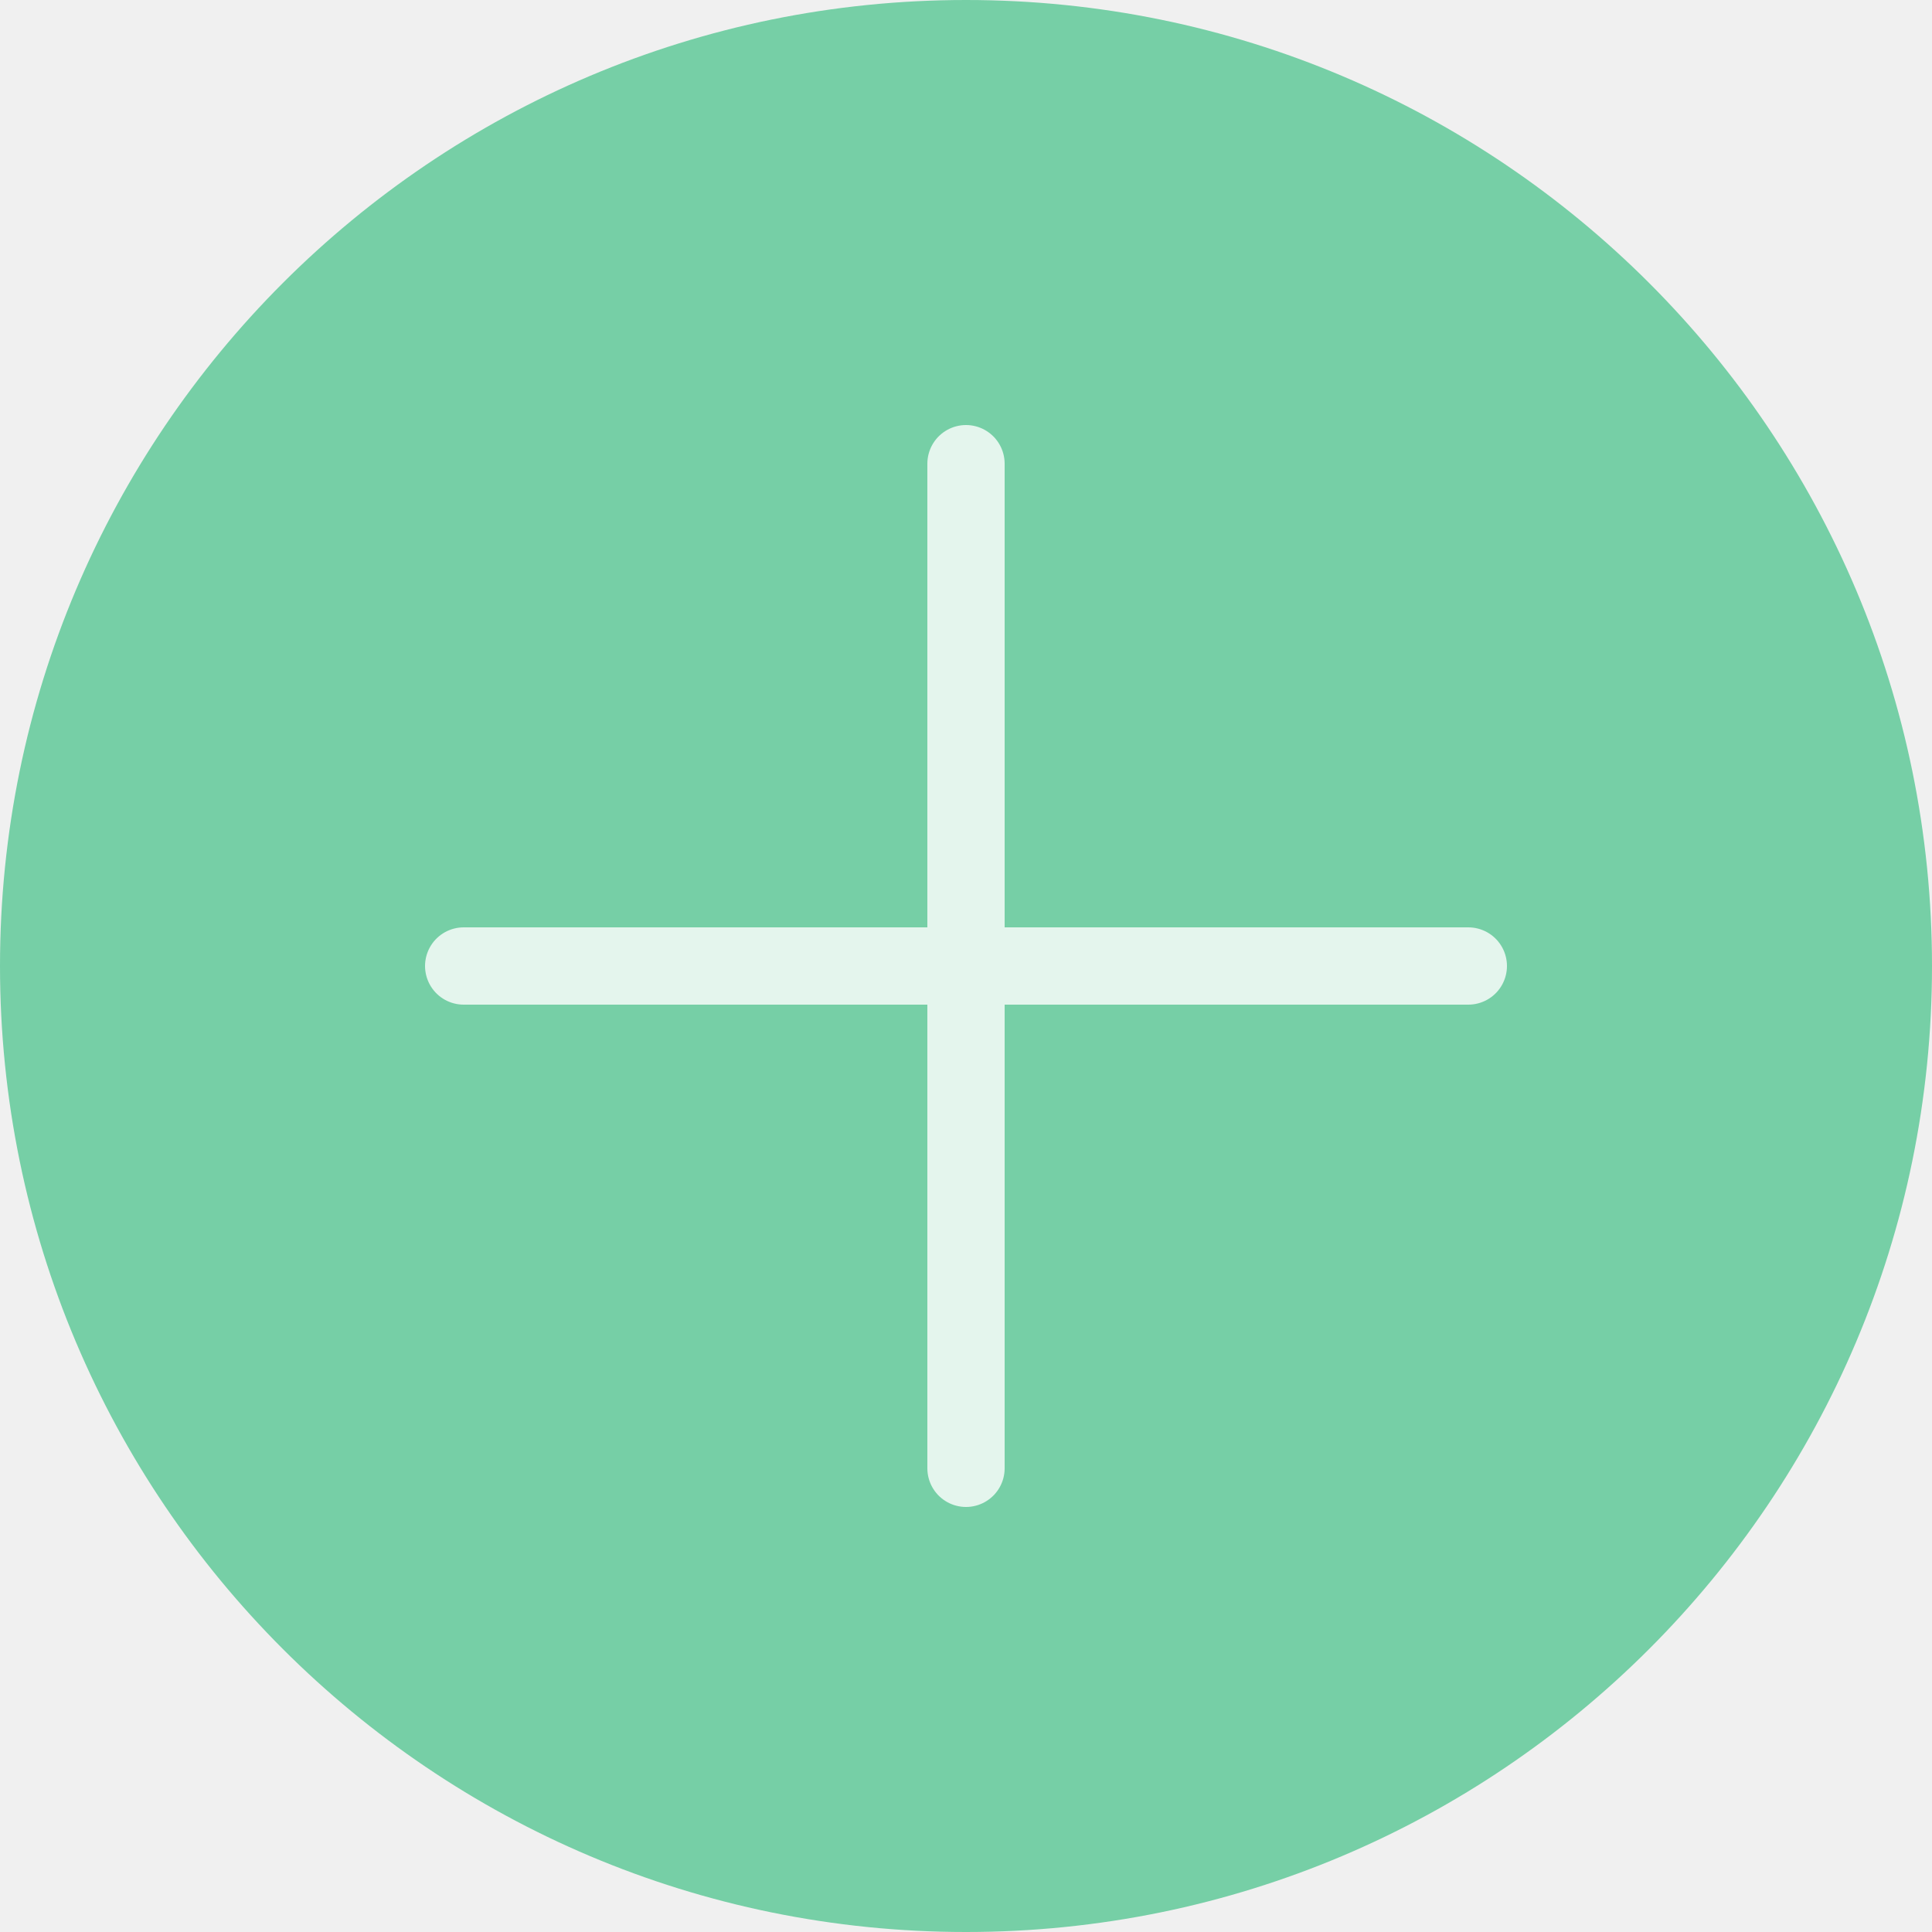
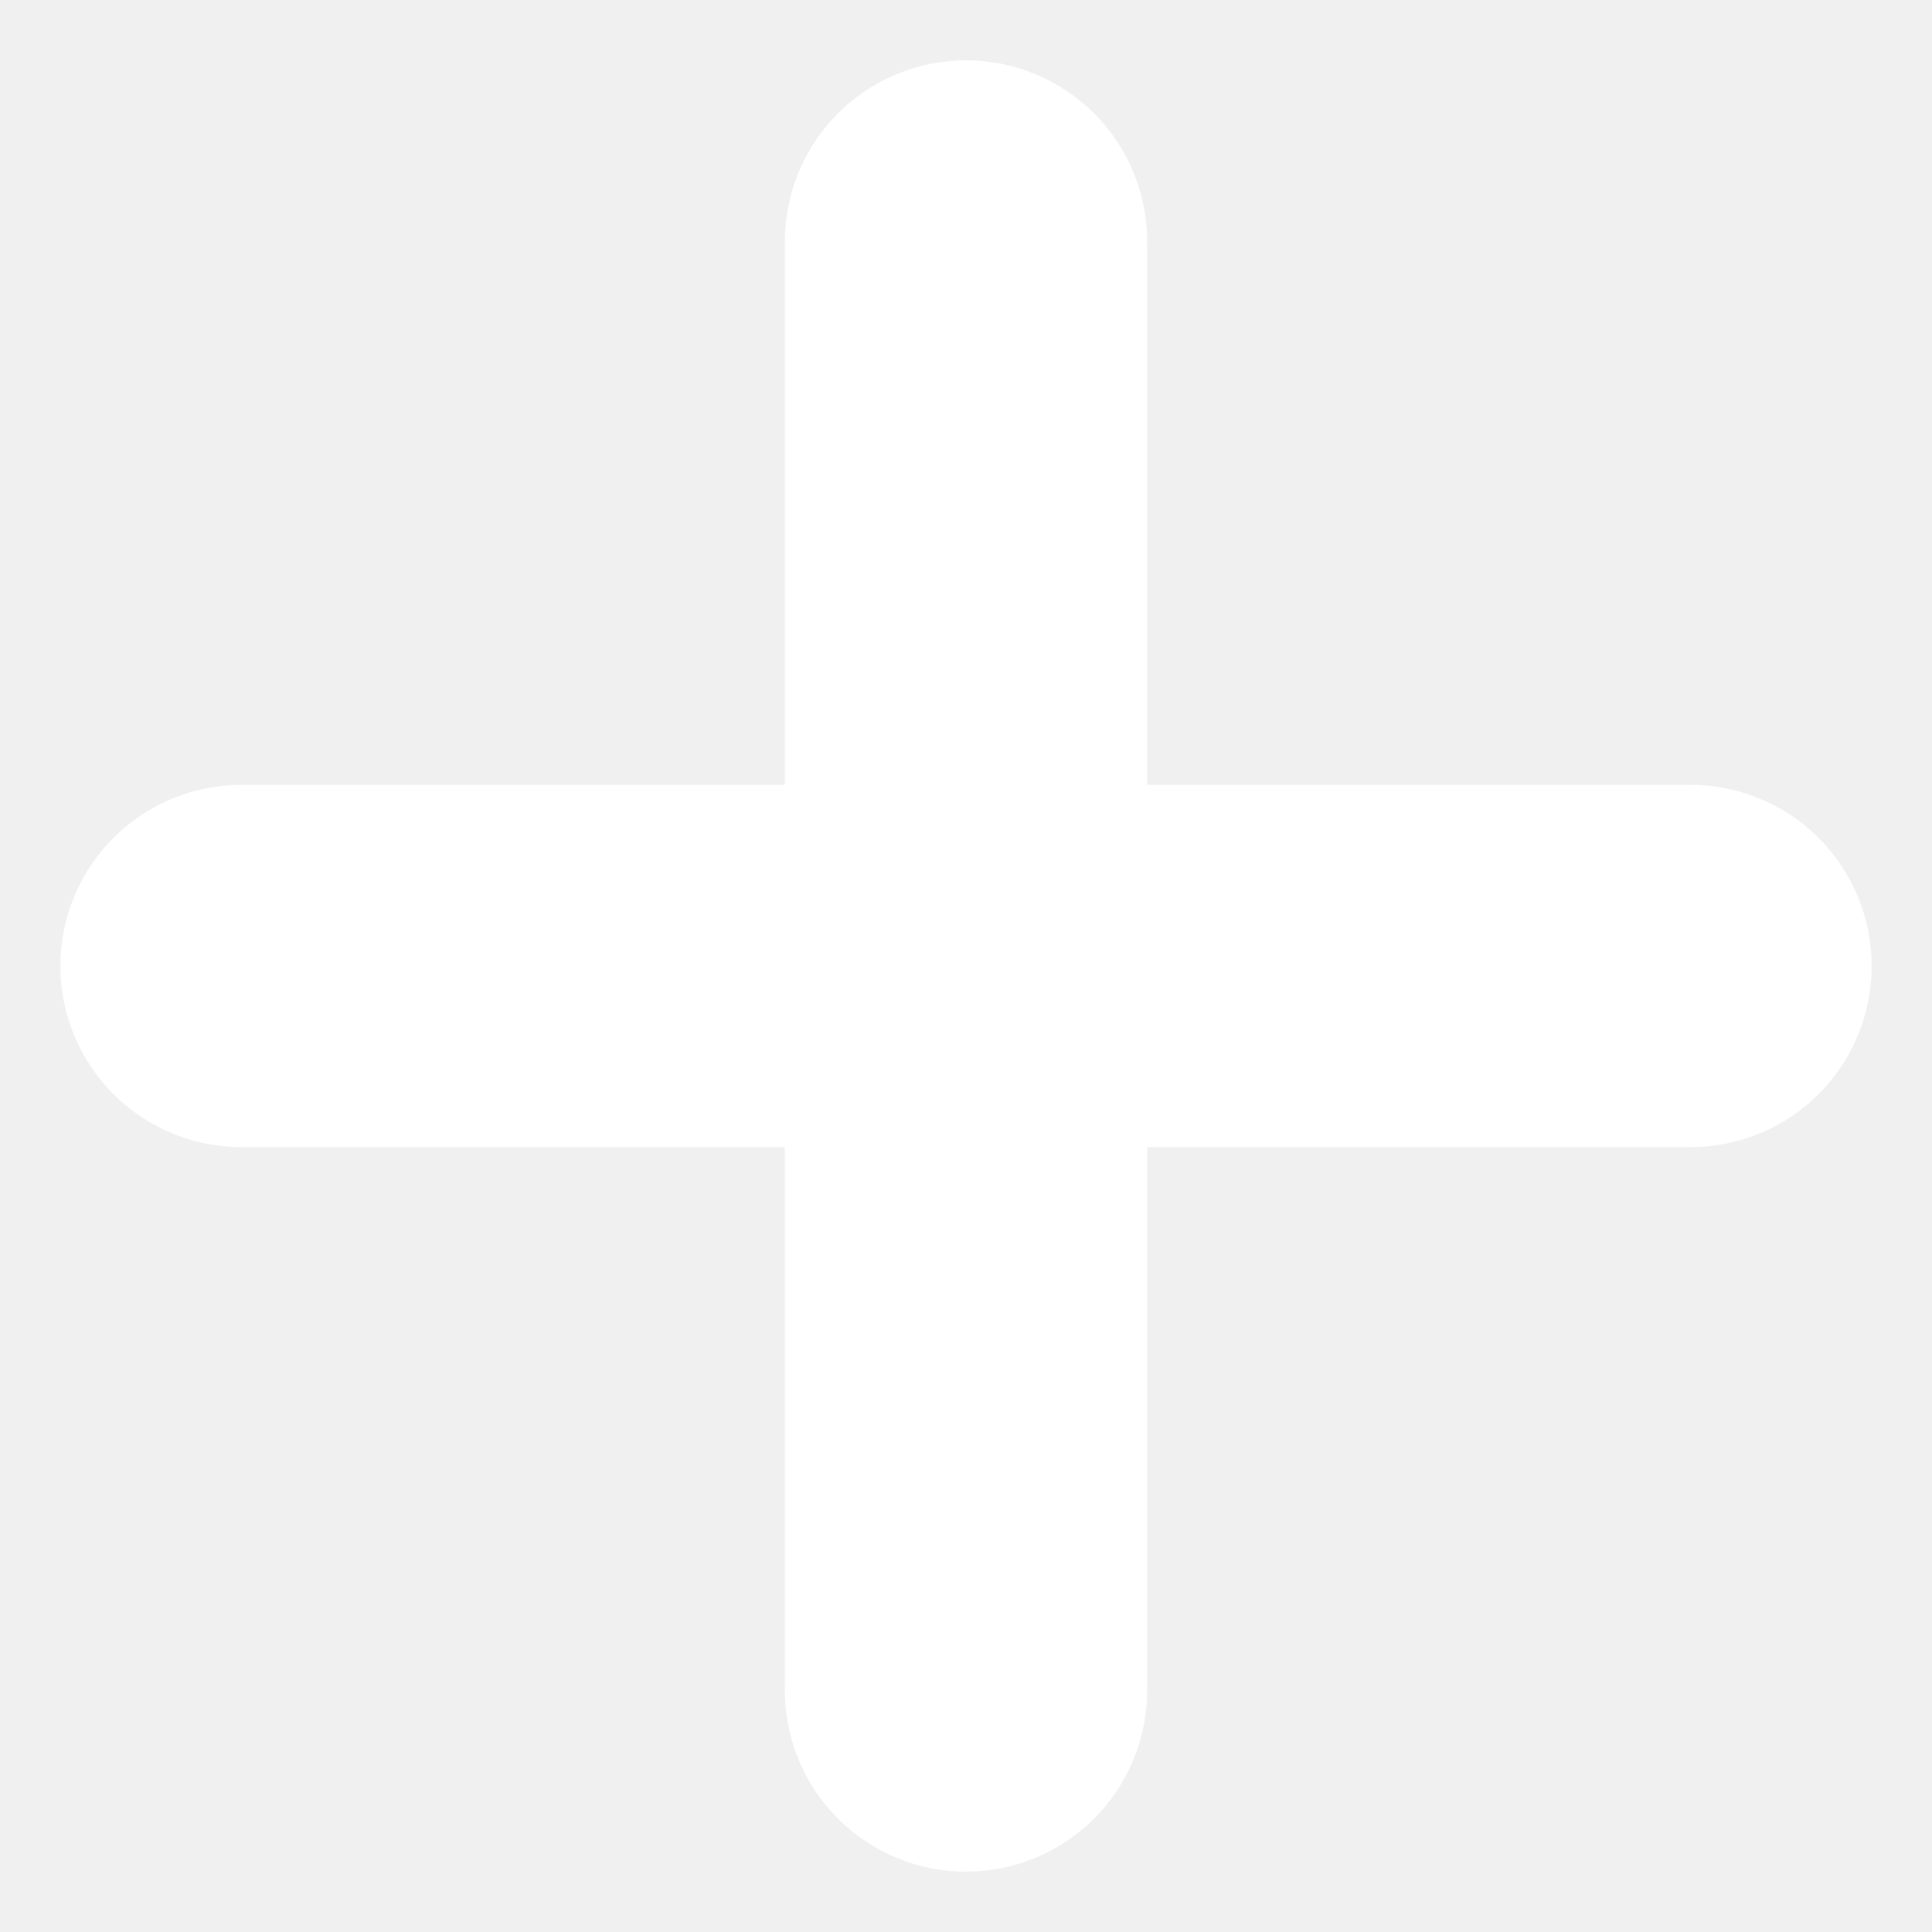
- <svg xmlns="http://www.w3.org/2000/svg" width="25px" height="25px" viewBox="0 0 25 25" version="1.1">
-   <defs />
-   <g id="Symbols" stroke="none" stroke-width="1" fill="none" fill-rule="evenodd">
-     <g id="Room-list-Copy-3" transform="translate(-21, -726)">
-       <g id="icons_create_room" transform="translate(21, 726)">
-         <path d="M12.5,25 C19.404,25 25,19.404 25,12.5 C25,5.596 19.404,0 12.5,0 C5.596,0 0,5.596 0,12.5 C0,19.404 5.596,25 12.5,25 Z" id="Oval-1-Copy-7" fill="#76CFA6" />
-         <g id="Group-3" opacity="0.8" transform="translate(6, 6)" stroke="#FFFFFF" stroke-linecap="round">
-           <path d="M0,6.5 L13,6.5" id="Line" />
-           <path d="M6.5,0 L6.5,13" id="Line" />
-         </g>
-       </g>
-     </g>
-   </g>
+ <svg xmlns="http://www.w3.org/2000/svg" width="8" height="8" viewBox="4 4 8 8" fill="none">
+   <path d="M8 5V11" stroke="white" stroke-width="1.5" stroke-linecap="round" />
+   <path d="M11 8H5" stroke="white" stroke-width="1.5" stroke-linecap="round" />
</svg>
